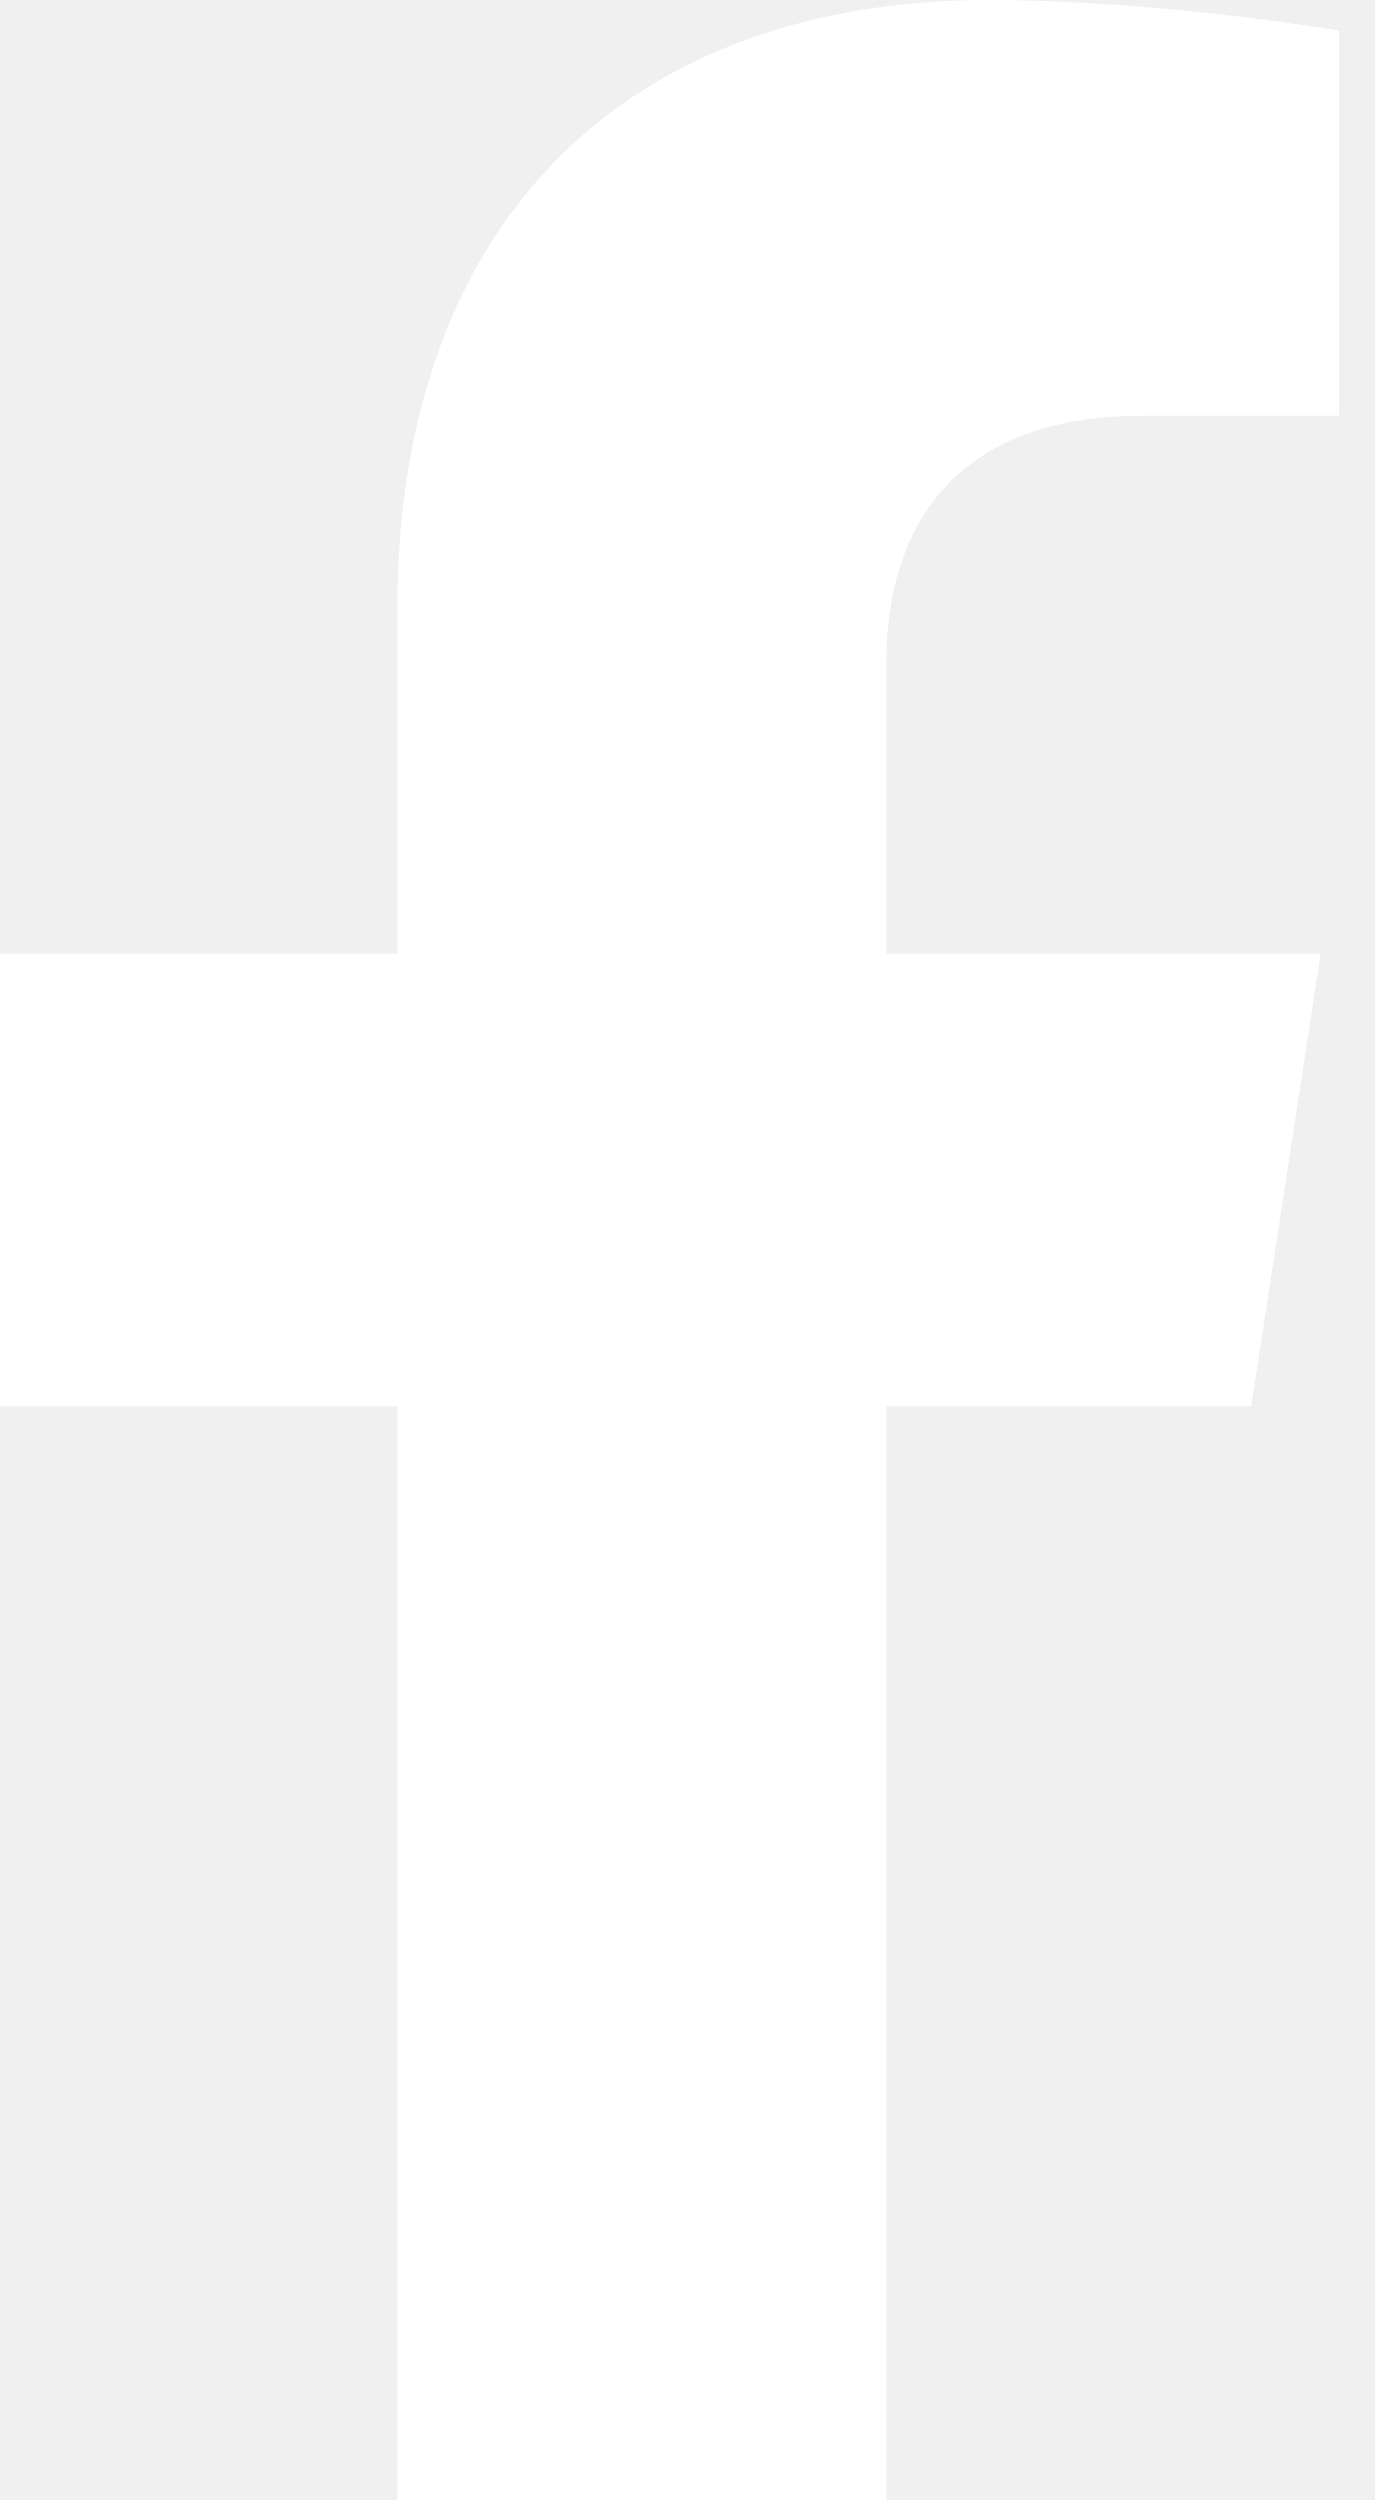
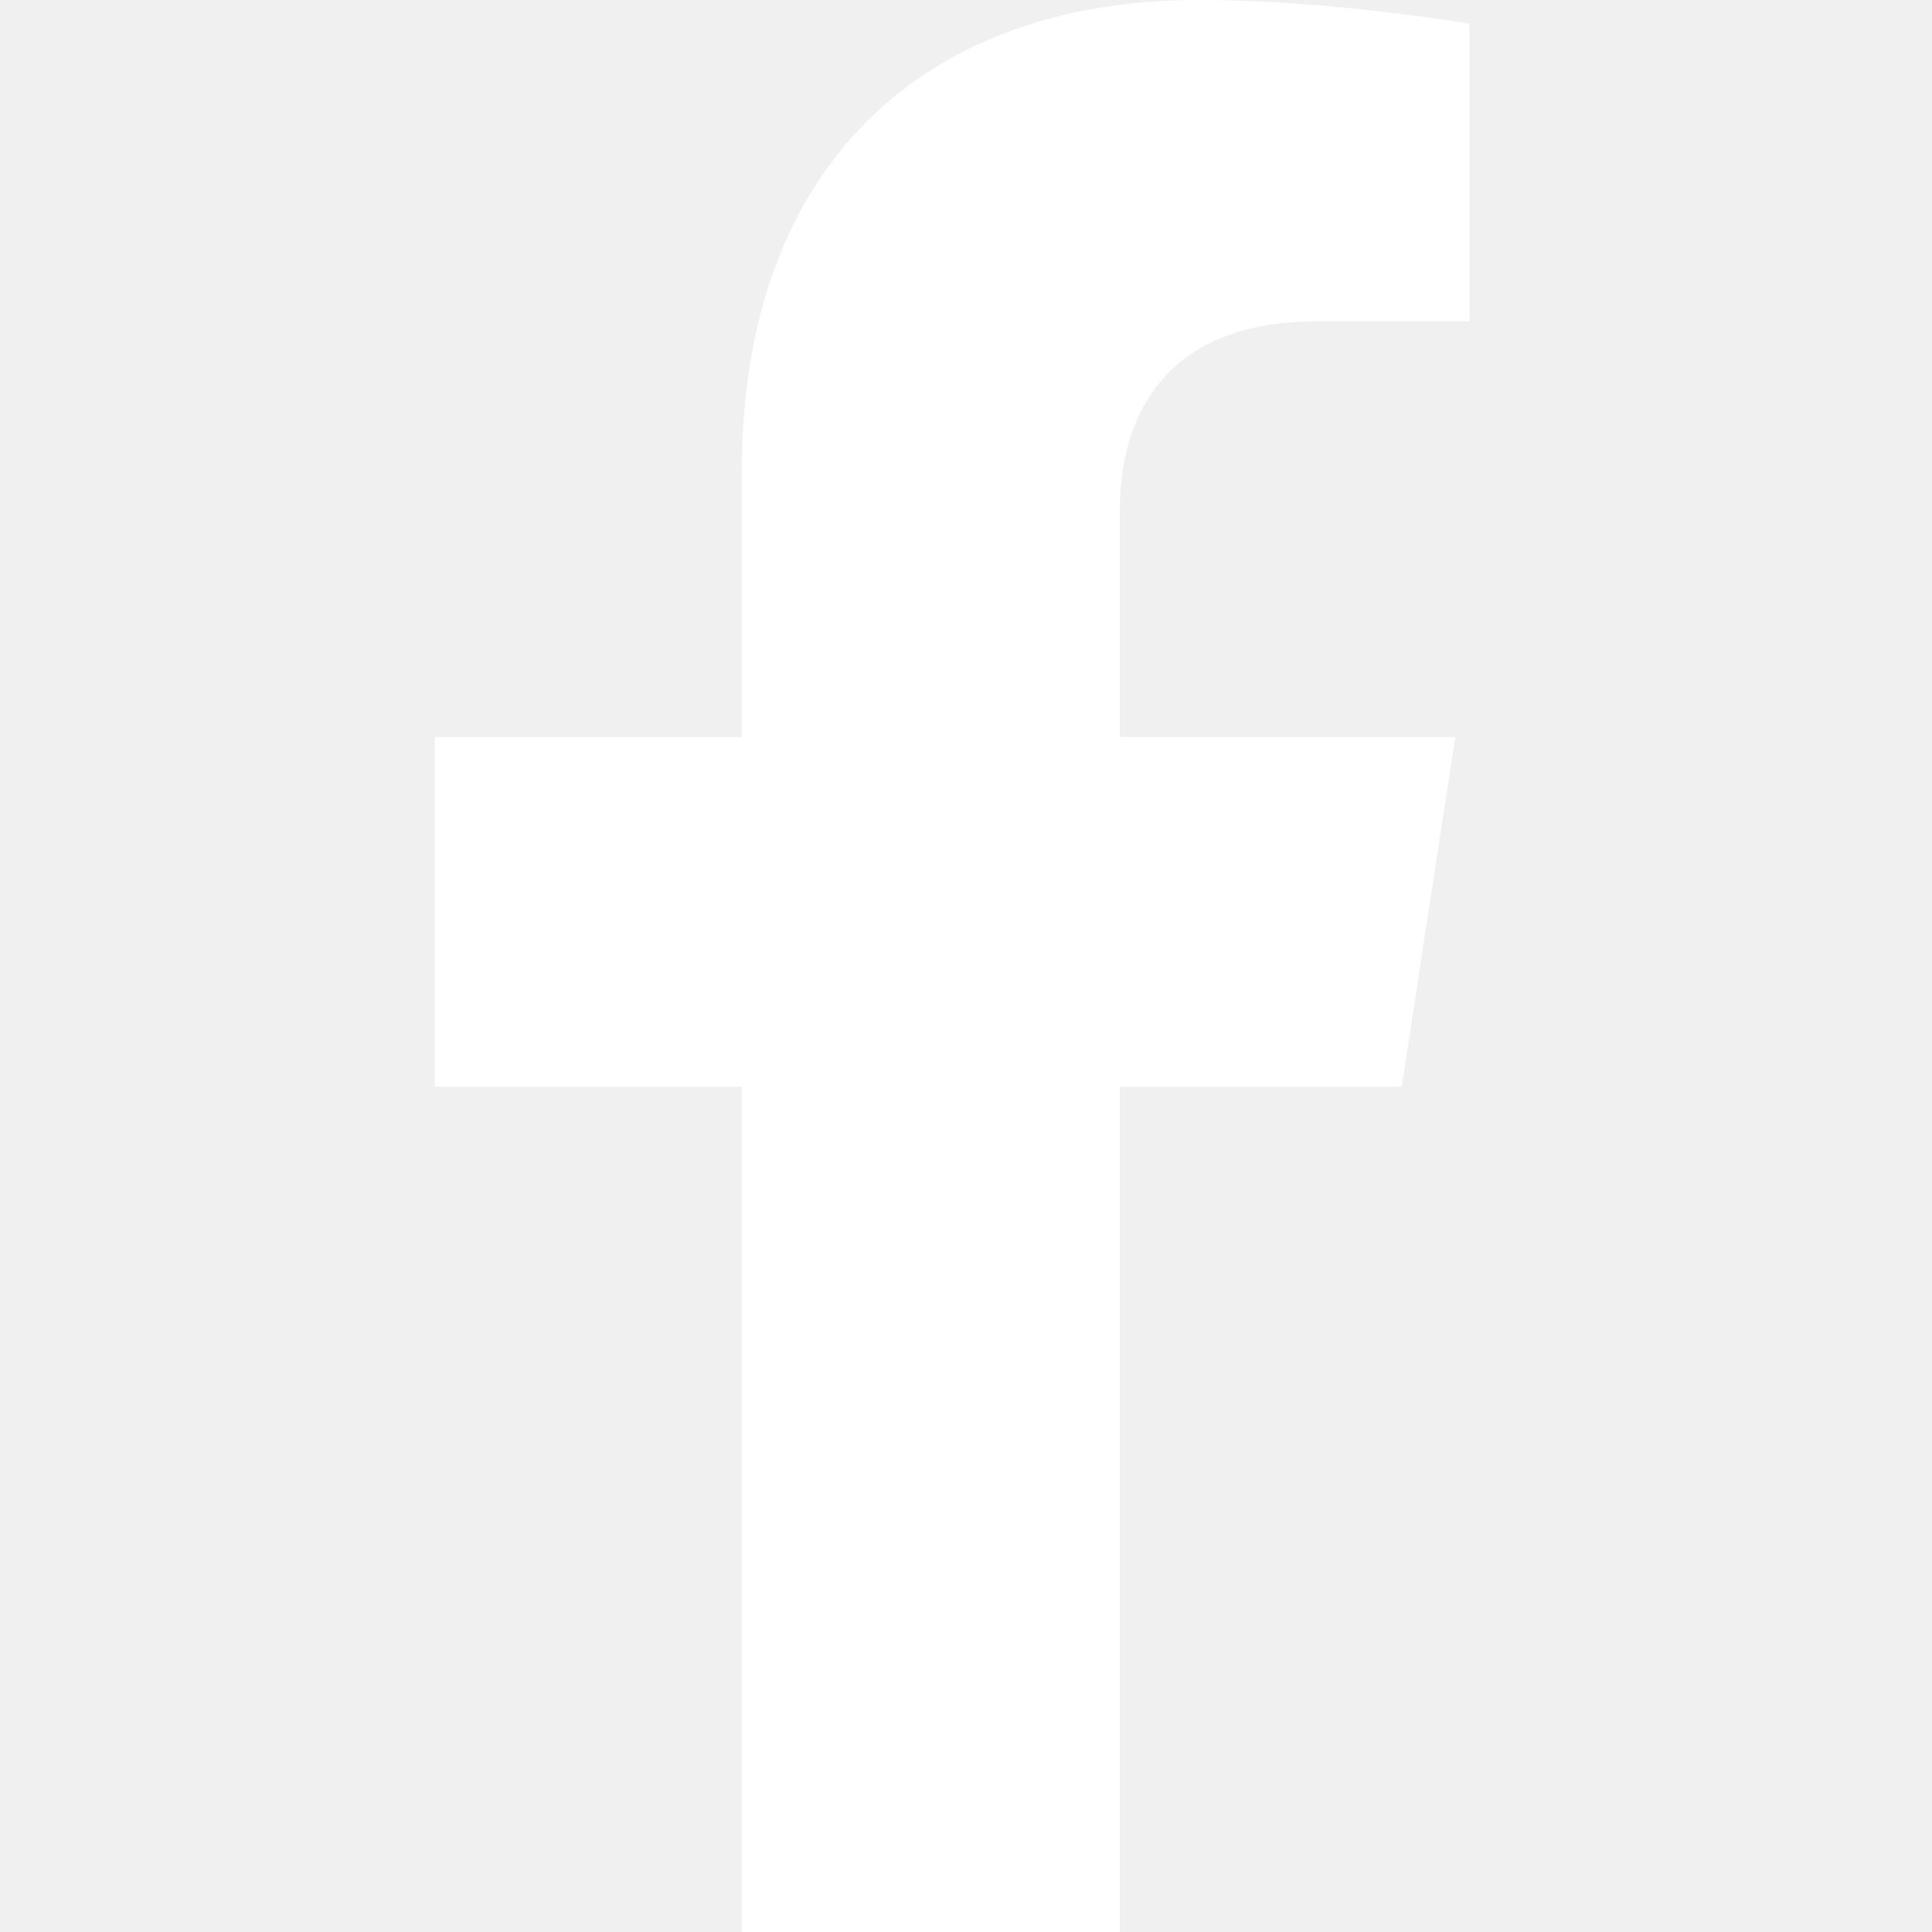
- <svg xmlns="http://www.w3.org/2000/svg" width="11" height="20" viewBox="0 0 11 20" fill="none">
-   <path d="M10.01 11.25L10.565 7.63H7.092V5.282C7.092 4.291 7.577 3.326 9.133 3.326H10.712V0.245C10.712 0.245 9.279 0 7.909 0C5.049 0 3.179 1.734 3.179 4.872V7.63H0V11.25H3.179V20H7.092V11.25H10.01Z" fill="white" />
+ <svg xmlns="http://www.w3.org/2000/svg" width="18" height="18" viewBox="0 0 18 18" fill="none">
+   <g transform="translate(4.05, 0) scale(0.9)">
+     <path d="M10.01 11.25L10.565 7.63H7.092V5.282C7.092 4.291 7.577 3.326 9.133 3.326H10.712V0.245C10.712 0.245 9.279 0 7.909 0C5.049 0 3.179 1.734 3.179 4.872V7.63H0V11.25H3.179V20H7.092V11.25H10.01Z" fill="white" />
+   </g>
</svg>
